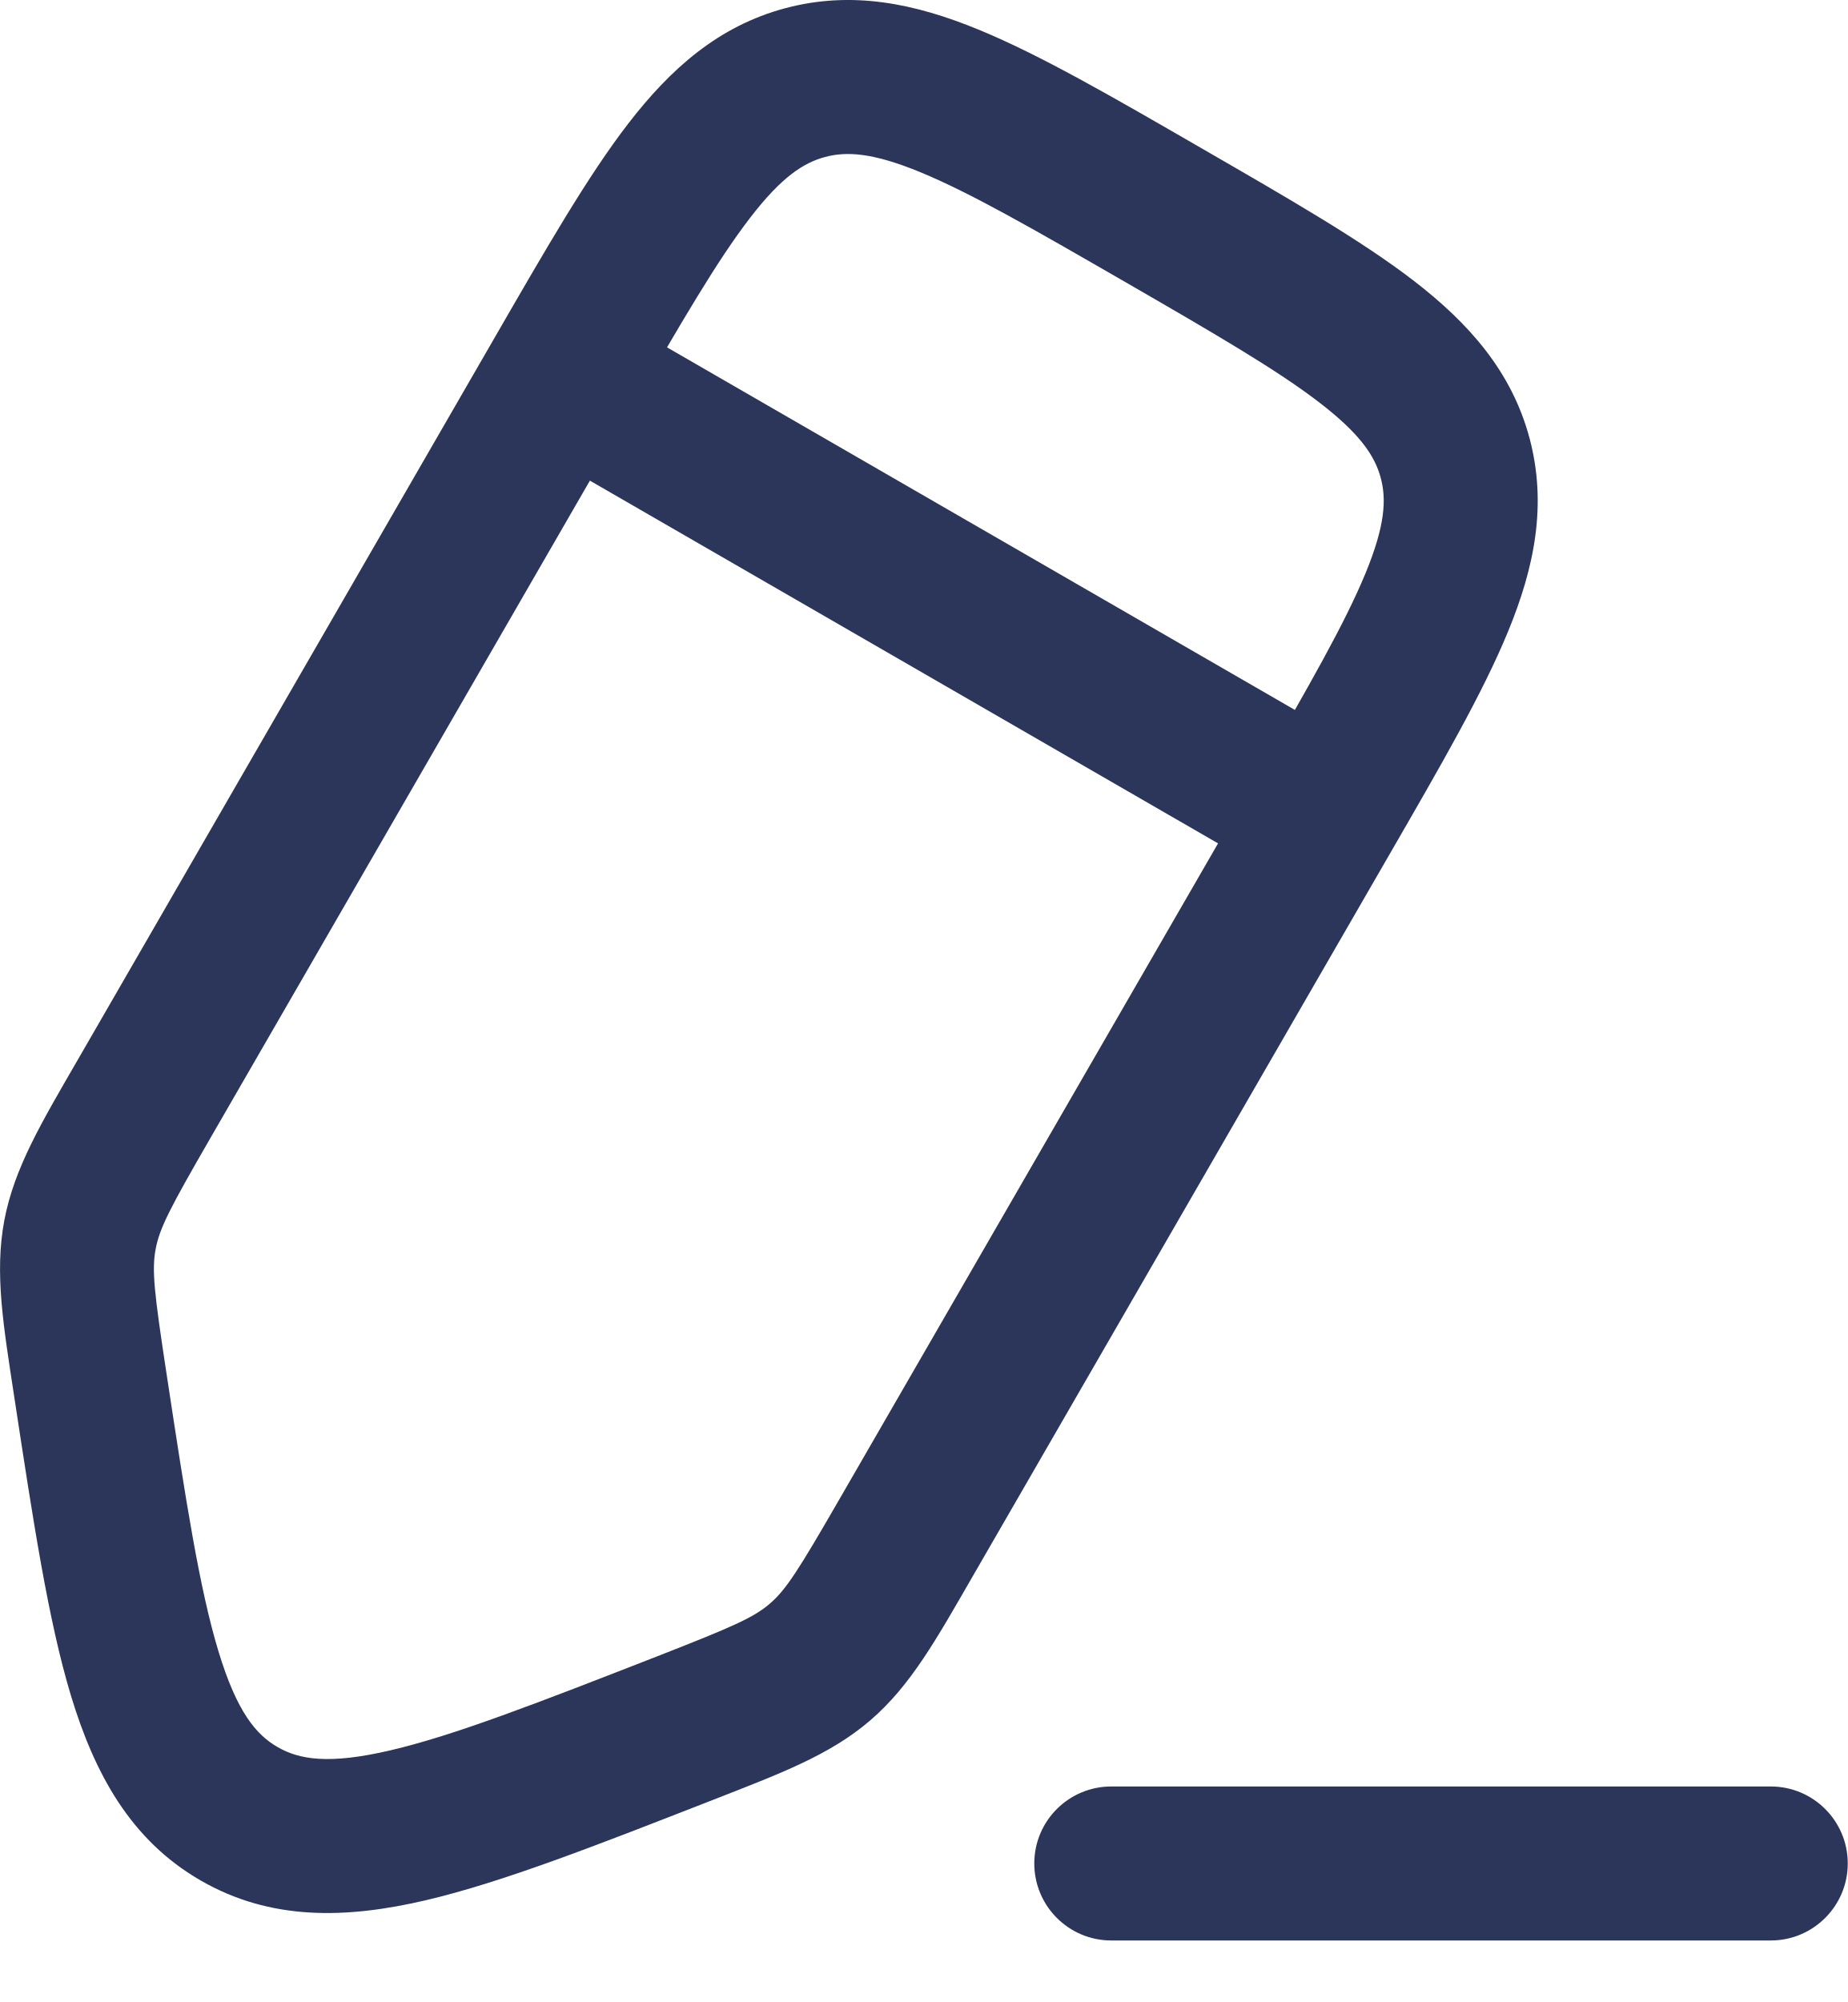
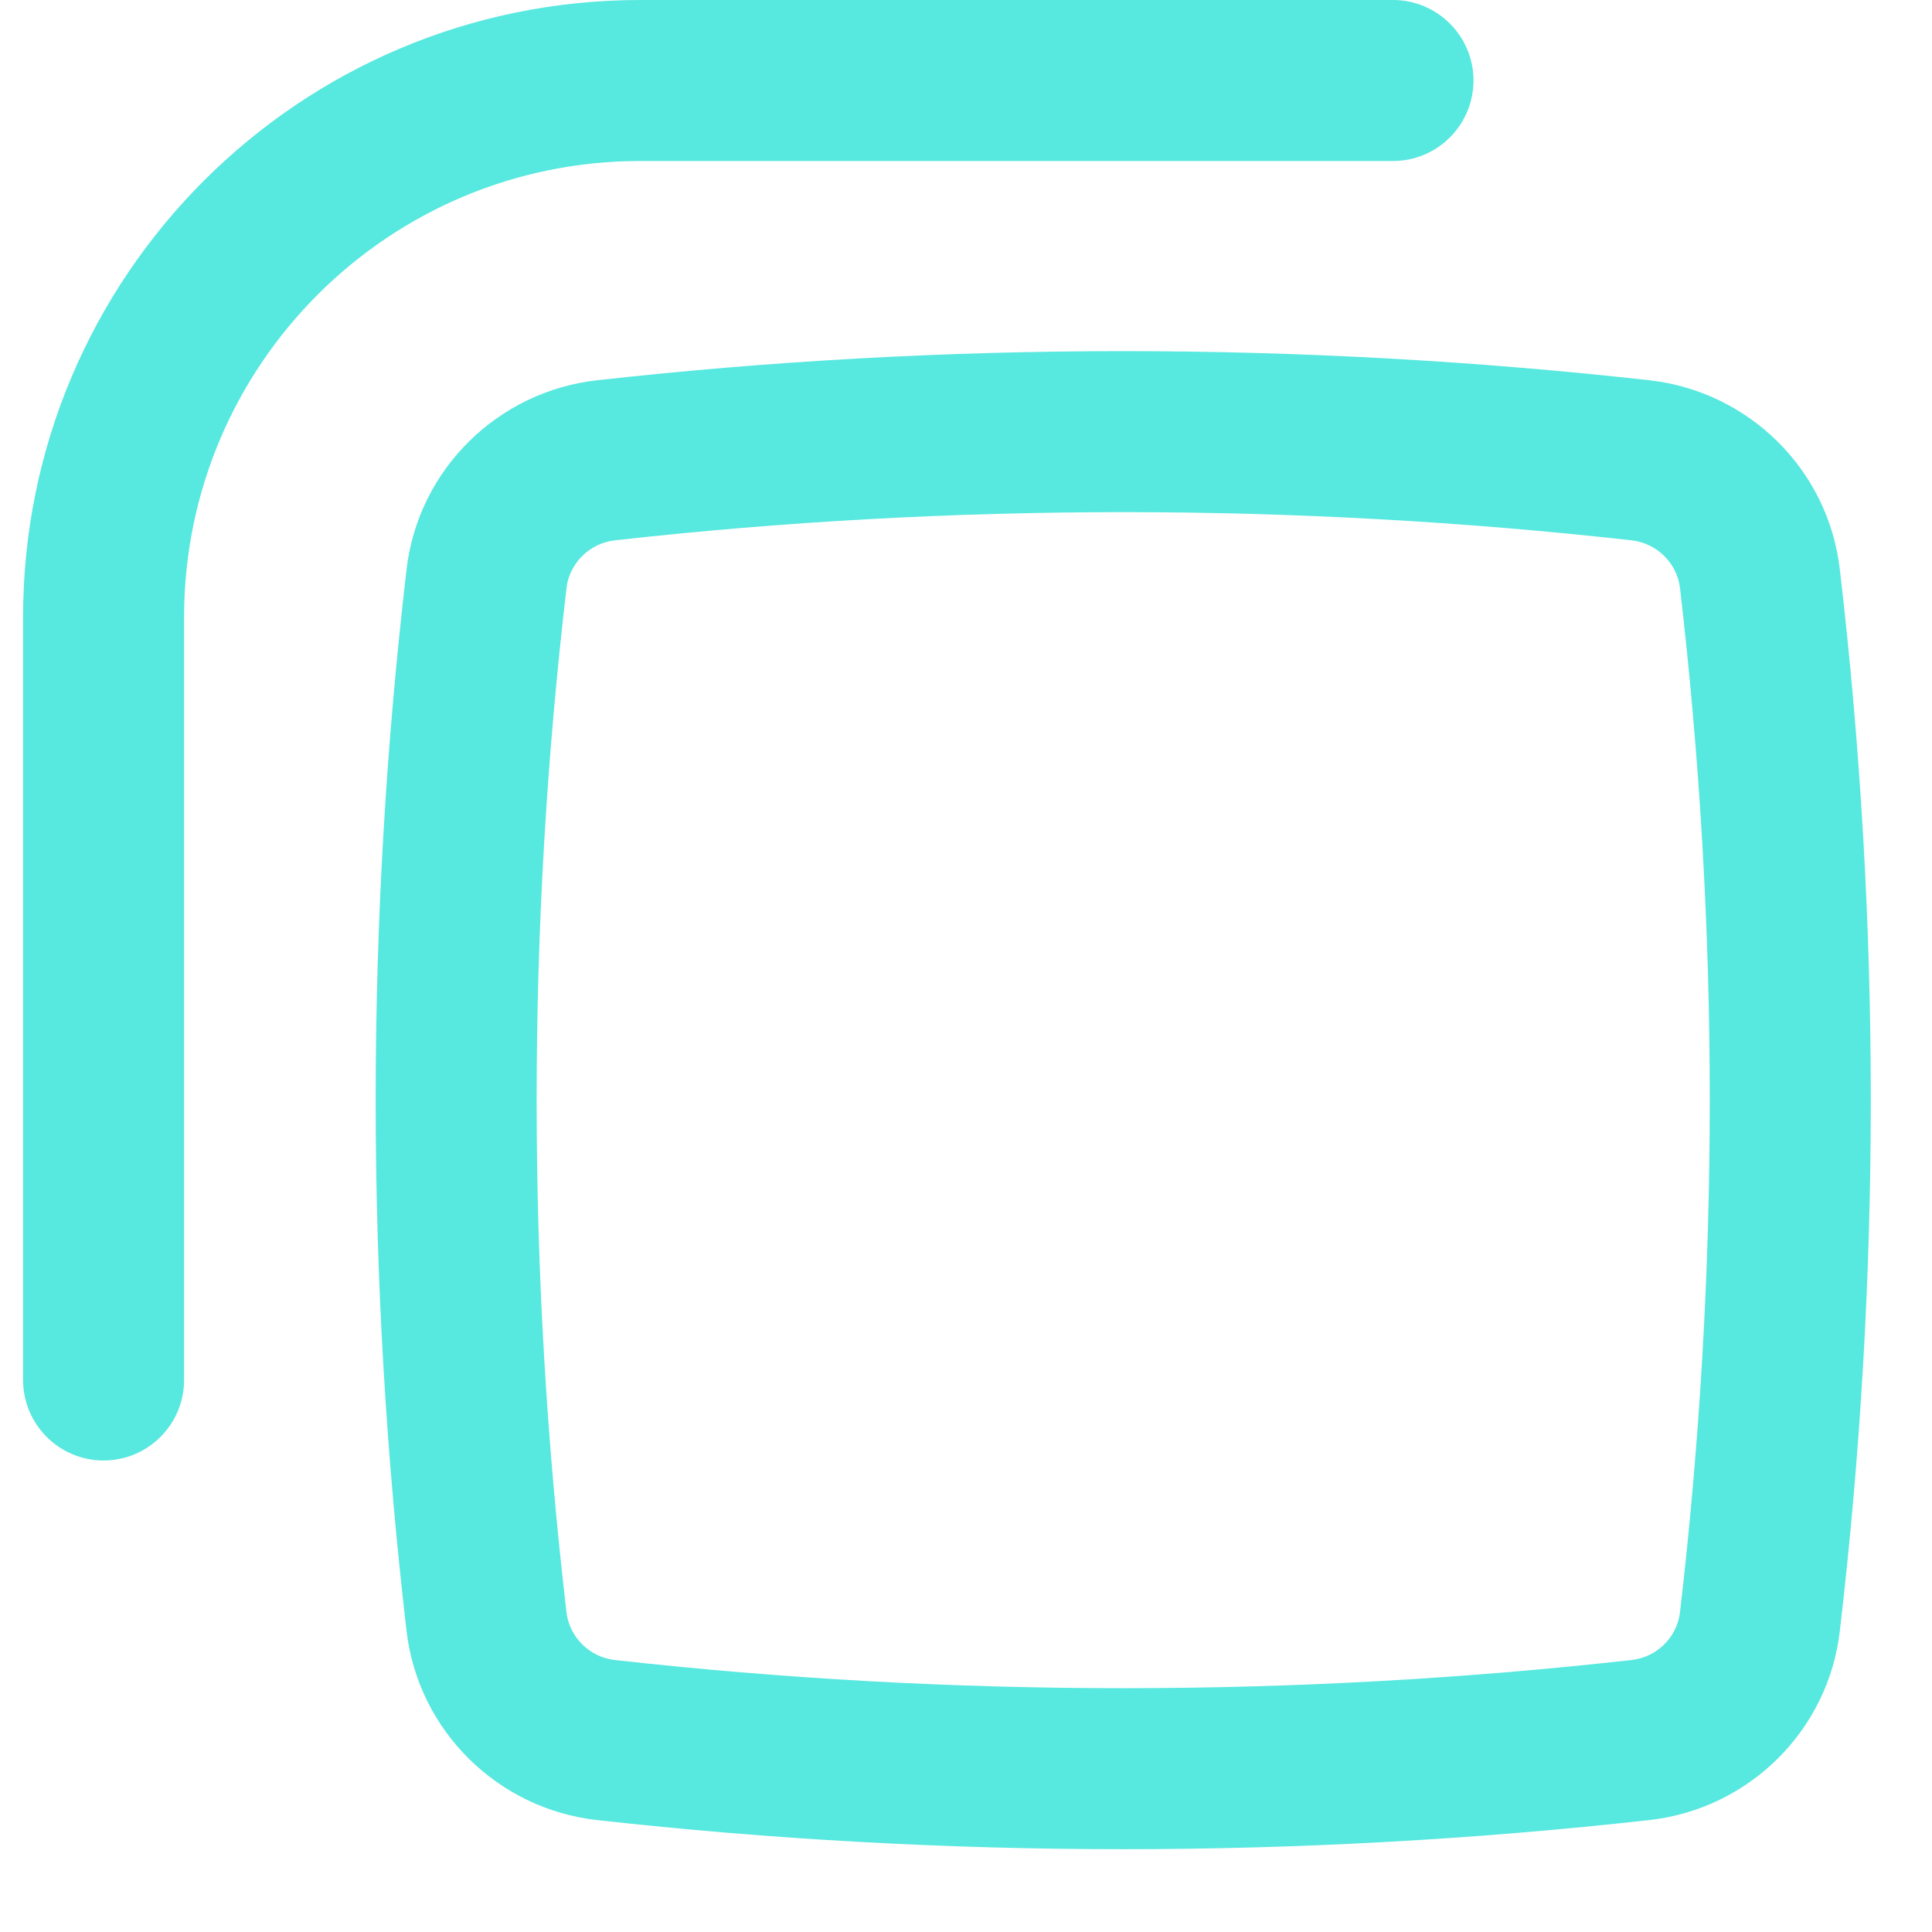
- <svg xmlns="http://www.w3.org/2000/svg" width="24" height="26" viewBox="0 0 24 26" fill="none">
-   <path d="M8.897 22.443L8.533 21.512L8.897 22.443ZM3.105 23.555L2.605 24.421L2.605 24.421L3.105 23.555ZM1.173 17.984L0.184 18.134L1.173 17.984ZM1.873 14.269L2.739 14.769L1.873 14.269ZM1.039 16.035L0.056 15.85H0.056L1.039 16.035ZM11.764 19.979L12.63 20.479L11.764 19.979ZM10.651 21.585L11.303 22.343L10.651 21.585ZM7.296 4.876L6.43 4.376L7.296 4.876ZM23 25.201C23.552 25.201 24 24.753 24 24.201C24 23.648 23.552 23.201 23 23.201V25.201ZM14.434 23.201C13.882 23.201 13.434 23.648 13.434 24.201C13.434 24.753 13.882 25.201 14.434 25.201V23.201ZM16.321 10.087L10.898 19.479L12.63 20.479L18.053 11.087L16.321 10.087ZM2.739 14.769L8.162 5.376L6.43 4.376L1.007 13.769L2.739 14.769ZM8.533 21.512C6.969 22.122 5.898 22.539 5.069 22.732C4.266 22.92 3.884 22.85 3.605 22.689L2.605 24.421C3.516 24.947 4.495 24.92 5.524 24.68C6.526 24.446 7.755 23.963 9.261 23.375L8.533 21.512ZM0.184 18.134C0.428 19.732 0.624 21.038 0.922 22.023C1.229 23.034 1.695 23.896 2.605 24.421L3.605 22.689C3.327 22.529 3.076 22.233 2.837 21.444C2.59 20.629 2.414 19.493 2.162 17.833L0.184 18.134ZM1.007 13.769C0.545 14.569 0.185 15.166 0.056 15.85L2.022 16.22C2.073 15.948 2.209 15.687 2.739 14.769L1.007 13.769ZM2.162 17.833C2.002 16.785 1.97 16.492 2.022 16.22L0.056 15.85C-0.073 16.534 0.045 17.221 0.184 18.134L2.162 17.833ZM10.898 19.479C10.368 20.398 10.209 20.646 10 20.826L11.303 22.343C11.831 21.89 12.168 21.279 12.63 20.479L10.898 19.479ZM9.261 23.375C10.121 23.038 10.775 22.797 11.303 22.343L10 20.826C9.79 21.007 9.52 21.126 8.533 21.512L9.261 23.375ZM14.597 3.652C15.787 4.339 16.591 4.806 17.147 5.235C17.679 5.646 17.86 5.931 17.934 6.206L19.866 5.688C19.633 4.821 19.078 4.199 18.369 3.651C17.682 3.121 16.738 2.579 15.597 1.92L14.597 3.652ZM18.053 11.087C18.712 9.946 19.258 9.004 19.588 8.201C19.929 7.372 20.098 6.556 19.866 5.688L17.934 6.206C18.008 6.481 17.994 6.819 17.738 7.441C17.471 8.09 17.008 8.897 16.321 10.087L18.053 11.087ZM15.597 1.92C14.456 1.261 13.514 0.715 12.711 0.385C11.882 0.044 11.066 -0.125 10.198 0.107L10.716 2.039C10.991 1.965 11.329 1.979 11.951 2.235C12.6 2.502 13.406 2.965 14.597 3.652L15.597 1.92ZM8.162 5.376C8.849 4.186 9.316 3.382 9.745 2.826C10.155 2.293 10.441 2.113 10.716 2.039L10.198 0.107C9.331 0.339 8.709 0.894 8.161 1.604C7.631 2.291 7.089 3.235 6.43 4.376L8.162 5.376ZM17.687 9.721L7.796 4.01L6.796 5.742L16.687 11.453L17.687 9.721ZM23 23.201H14.434V25.201H23V23.201Z" fill="#2B365A" />
+ <svg xmlns="http://www.w3.org/2000/svg" width="18" height="18" viewBox="0 0 18 18" fill="none">
+   <path d="M5.965 0C2.789 0 0.215 2.574 0.215 5.75V12.857C0.215 13.271 0.551 13.607 0.965 13.607C1.379 13.607 1.715 13.271 1.715 12.857V5.75C1.715 3.403 3.618 1.5 5.965 1.5H12.978C13.392 1.5 13.728 1.164 13.728 0.75C13.728 0.336 13.392 0 12.978 0H5.965Z" fill="#57E8DF" />
+   <path fill-rule="evenodd" clip-rule="evenodd" d="M15.367 3.543C12.126 3.181 8.803 3.181 5.562 3.543C4.639 3.646 3.897 4.373 3.788 5.303C3.404 8.59 3.404 11.91 3.788 15.197C3.897 16.127 4.639 16.854 5.562 16.957C8.803 17.319 12.126 17.319 15.367 16.957C16.291 16.854 17.033 16.127 17.141 15.197C17.526 11.91 17.526 8.59 17.141 5.303C17.033 4.373 16.291 3.646 15.367 3.543ZM5.729 5.034C8.859 4.684 12.071 4.684 15.201 5.034C15.438 5.061 15.625 5.248 15.652 5.478C16.022 8.648 16.022 11.852 15.652 15.022C15.625 15.252 15.438 15.44 15.201 15.466C12.071 15.816 8.859 15.816 5.729 15.466C5.492 15.44 5.305 15.252 5.278 15.022C4.907 11.852 4.907 8.648 5.278 5.478C5.305 5.248 5.492 5.061 5.729 5.034Z" fill="#57E8DF" />
</svg>
